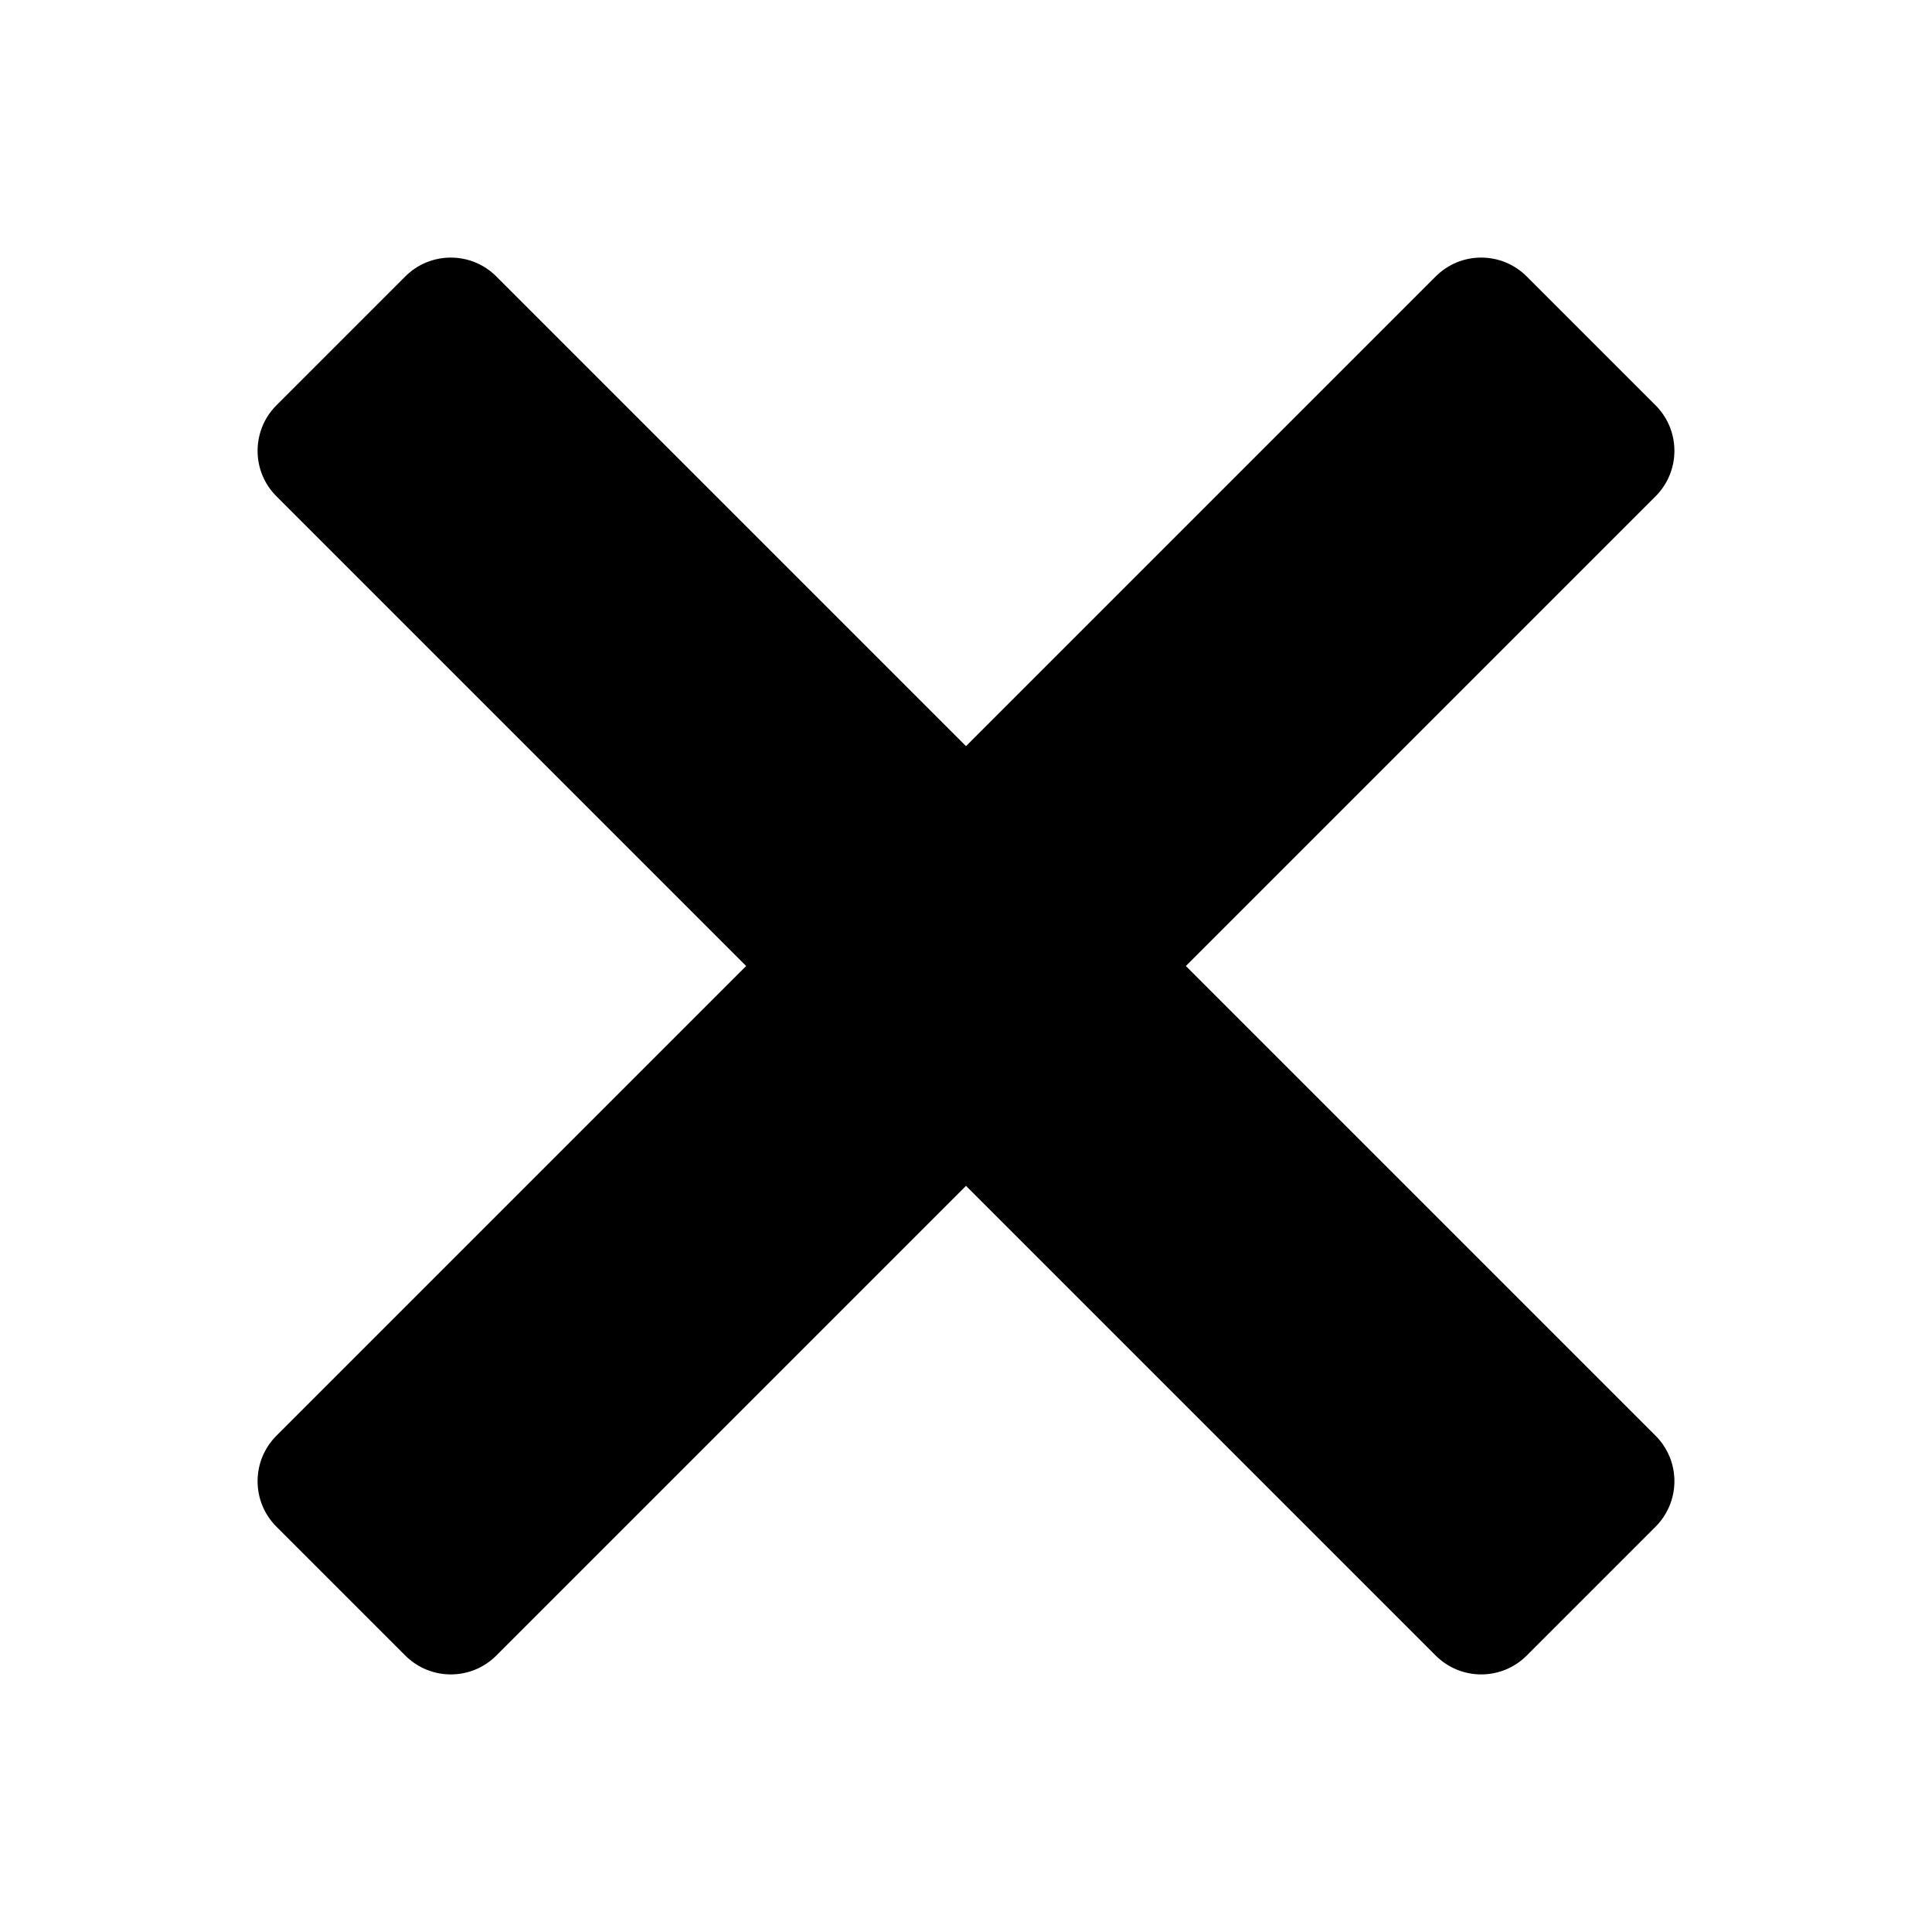
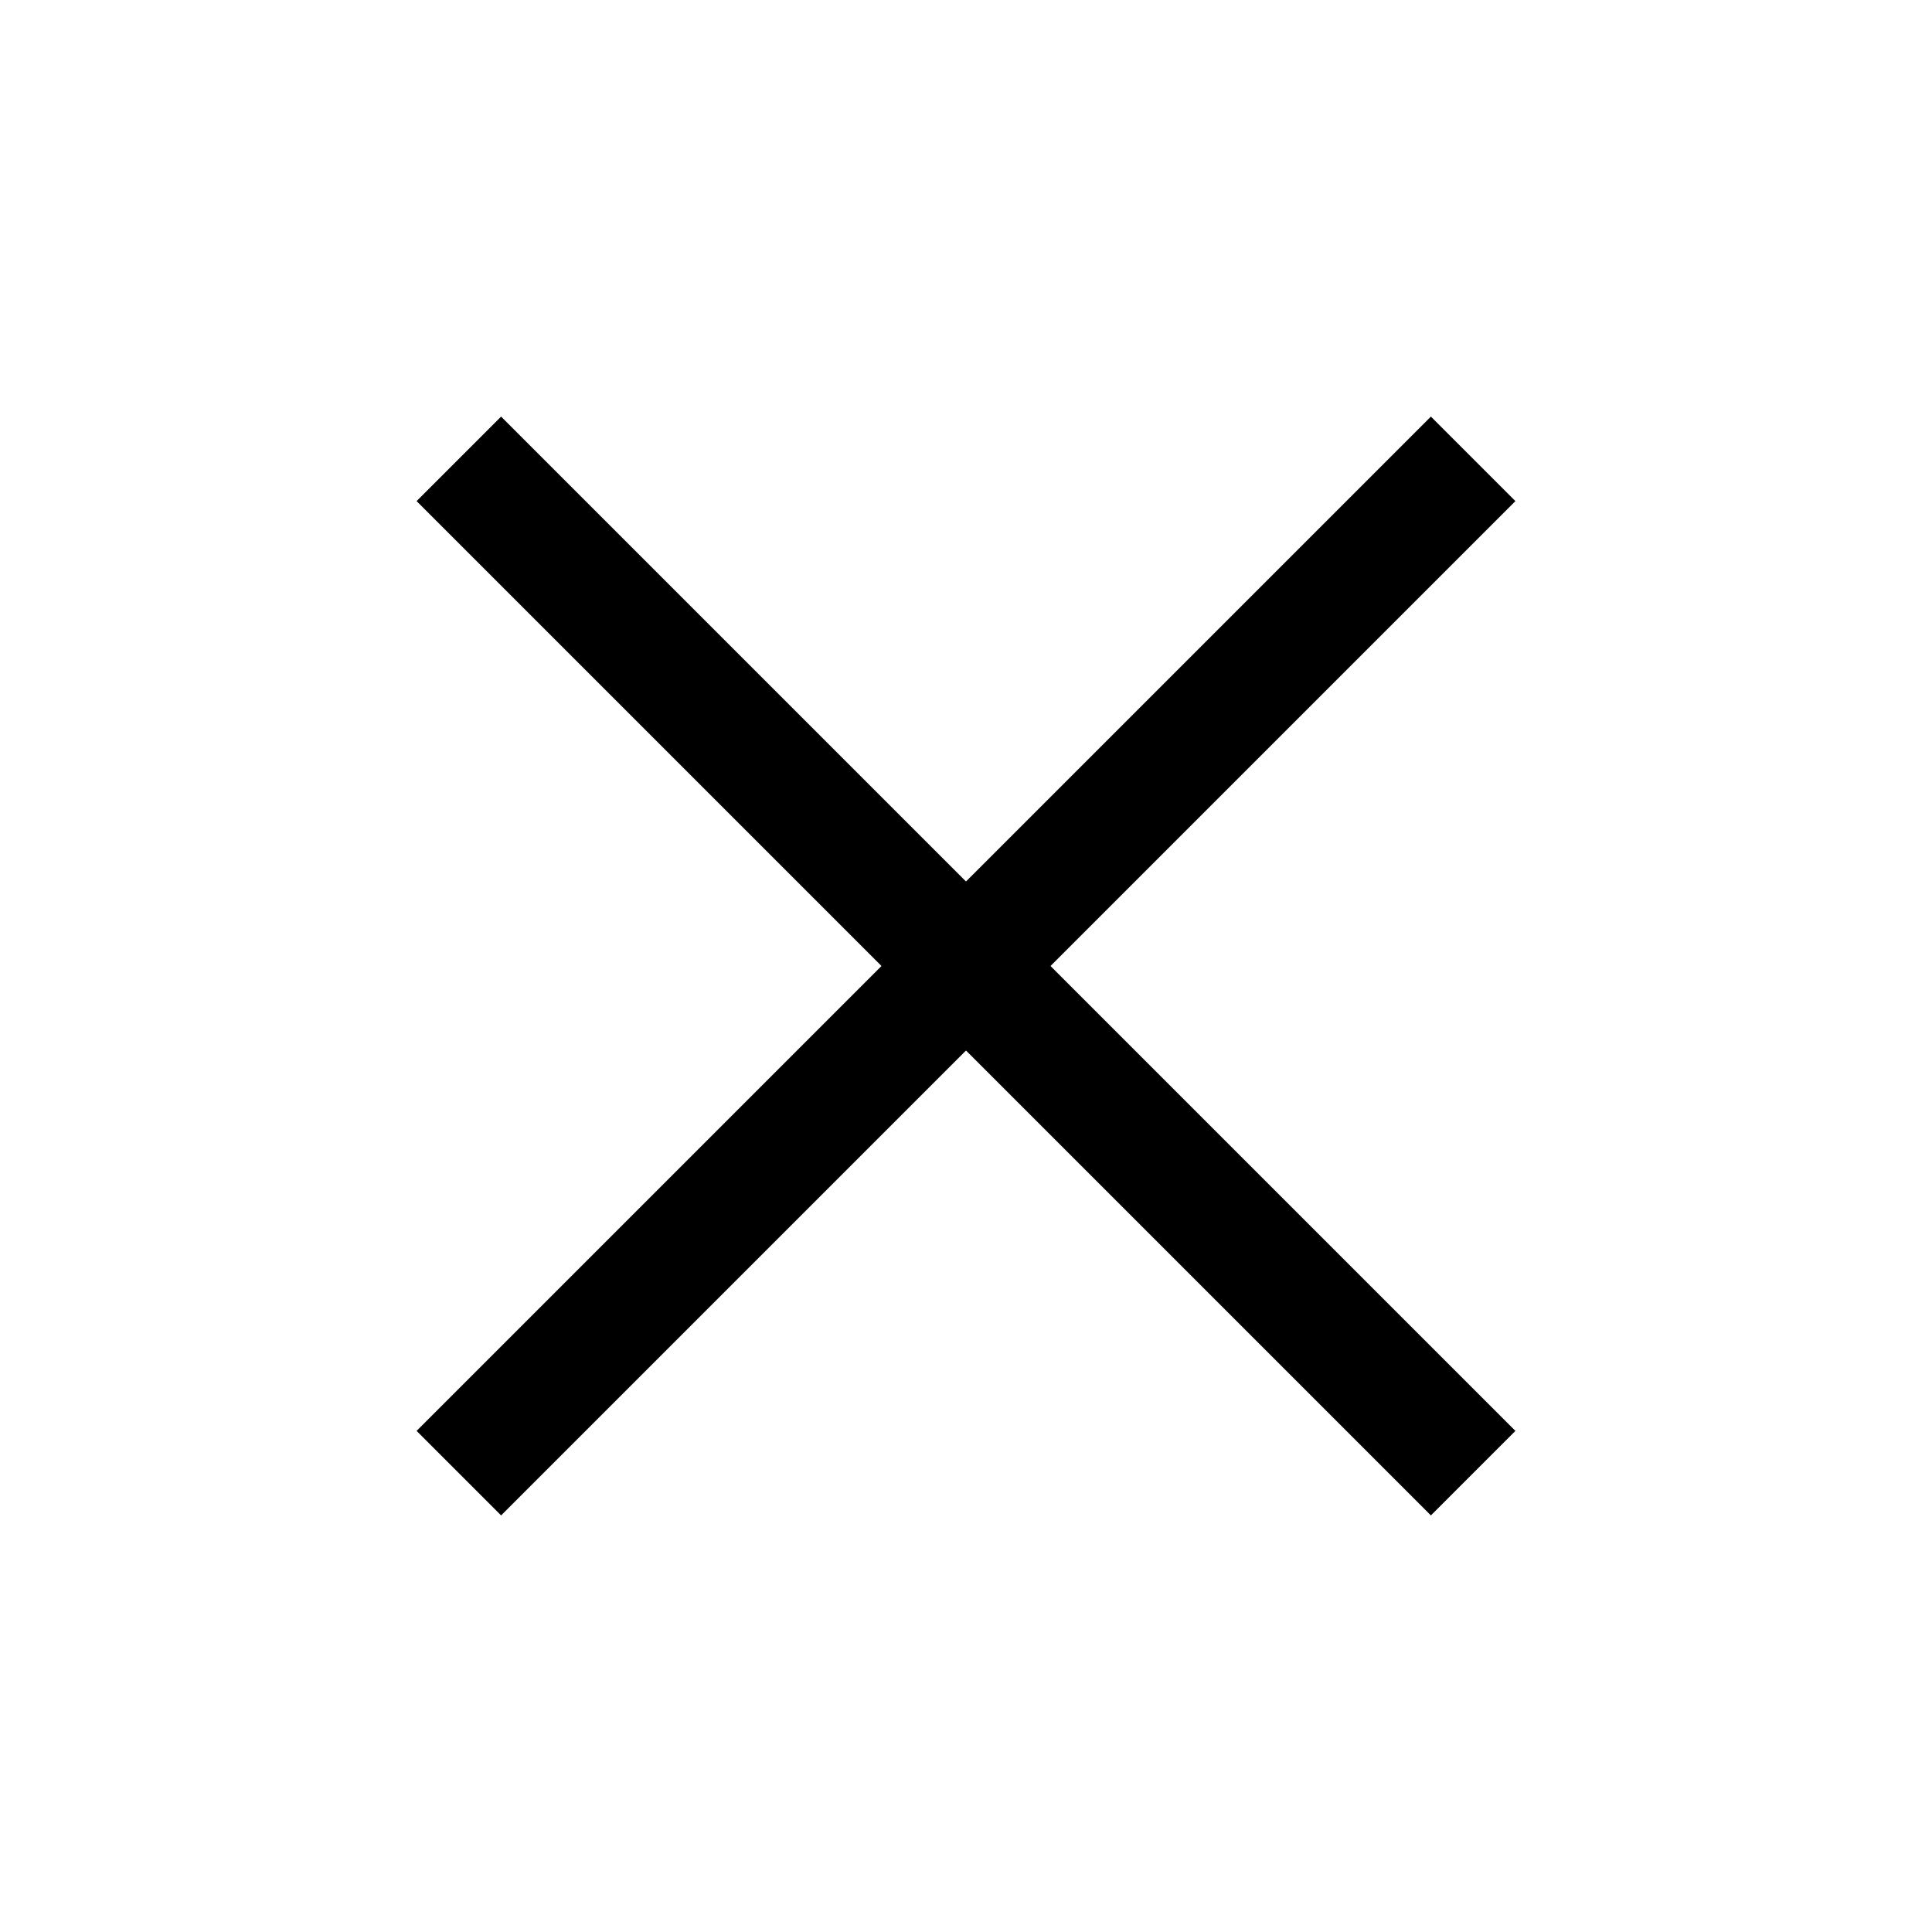
- <svg xmlns="http://www.w3.org/2000/svg" fill="#000000" viewBox="0 0 30 30" width="55%" height="55%">
-   <path d="M 7 4 C 6.744 4 6.488 4.097 6.293 4.293 L 4.293 6.293 C 3.902 6.684 3.902 7.317 4.293 7.707 L 11.586 15 L 4.293 22.293 C 3.902 22.684 3.902 23.317 4.293 23.707 L 6.293 25.707 C 6.684 26.098 7.317 26.098 7.707 25.707 L 15 18.414 L 22.293 25.707 C 22.683 26.098 23.317 26.098 23.707 25.707 L 25.707 23.707 C 26.098 23.316 26.098 22.683 25.707 22.293 L 18.414 15 L 25.707 7.707 C 26.098 7.317 26.098 6.683 25.707 6.293 L 23.707 4.293 C 23.316 3.902 22.683 3.902 22.293 4.293 L 15 11.586 L 7.707 4.293 C 7.512 4.097 7.256 4 7 4 z" />
+ <svg xmlns="http://www.w3.org/2000/svg" height="65%" width="65%" viewBox="0 96 960 960">
+   <path d="m249 849-42-42 231-231-231-231 42-42 231 231 231-231 42 42-231 231 231 231-42 42-231-231-231 231Z" />
</svg>
